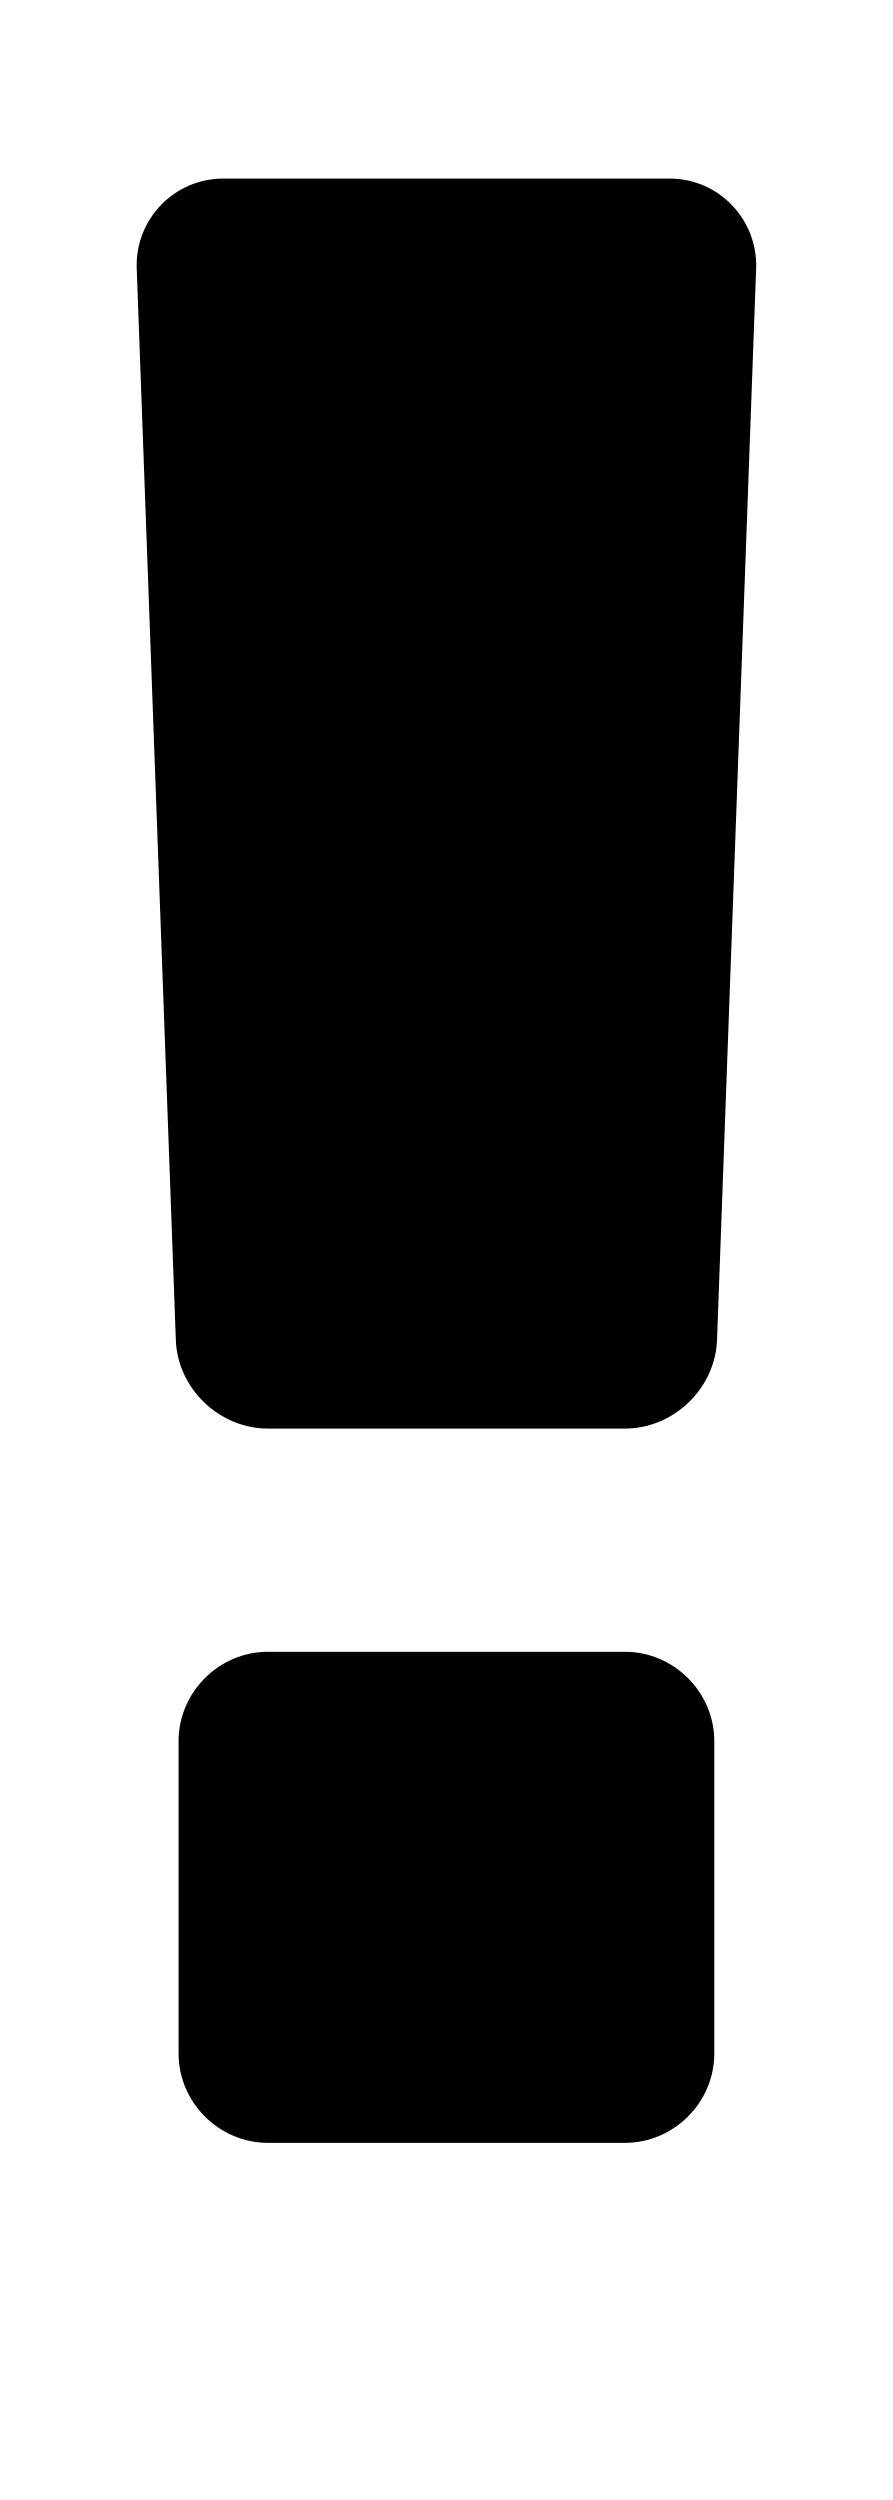
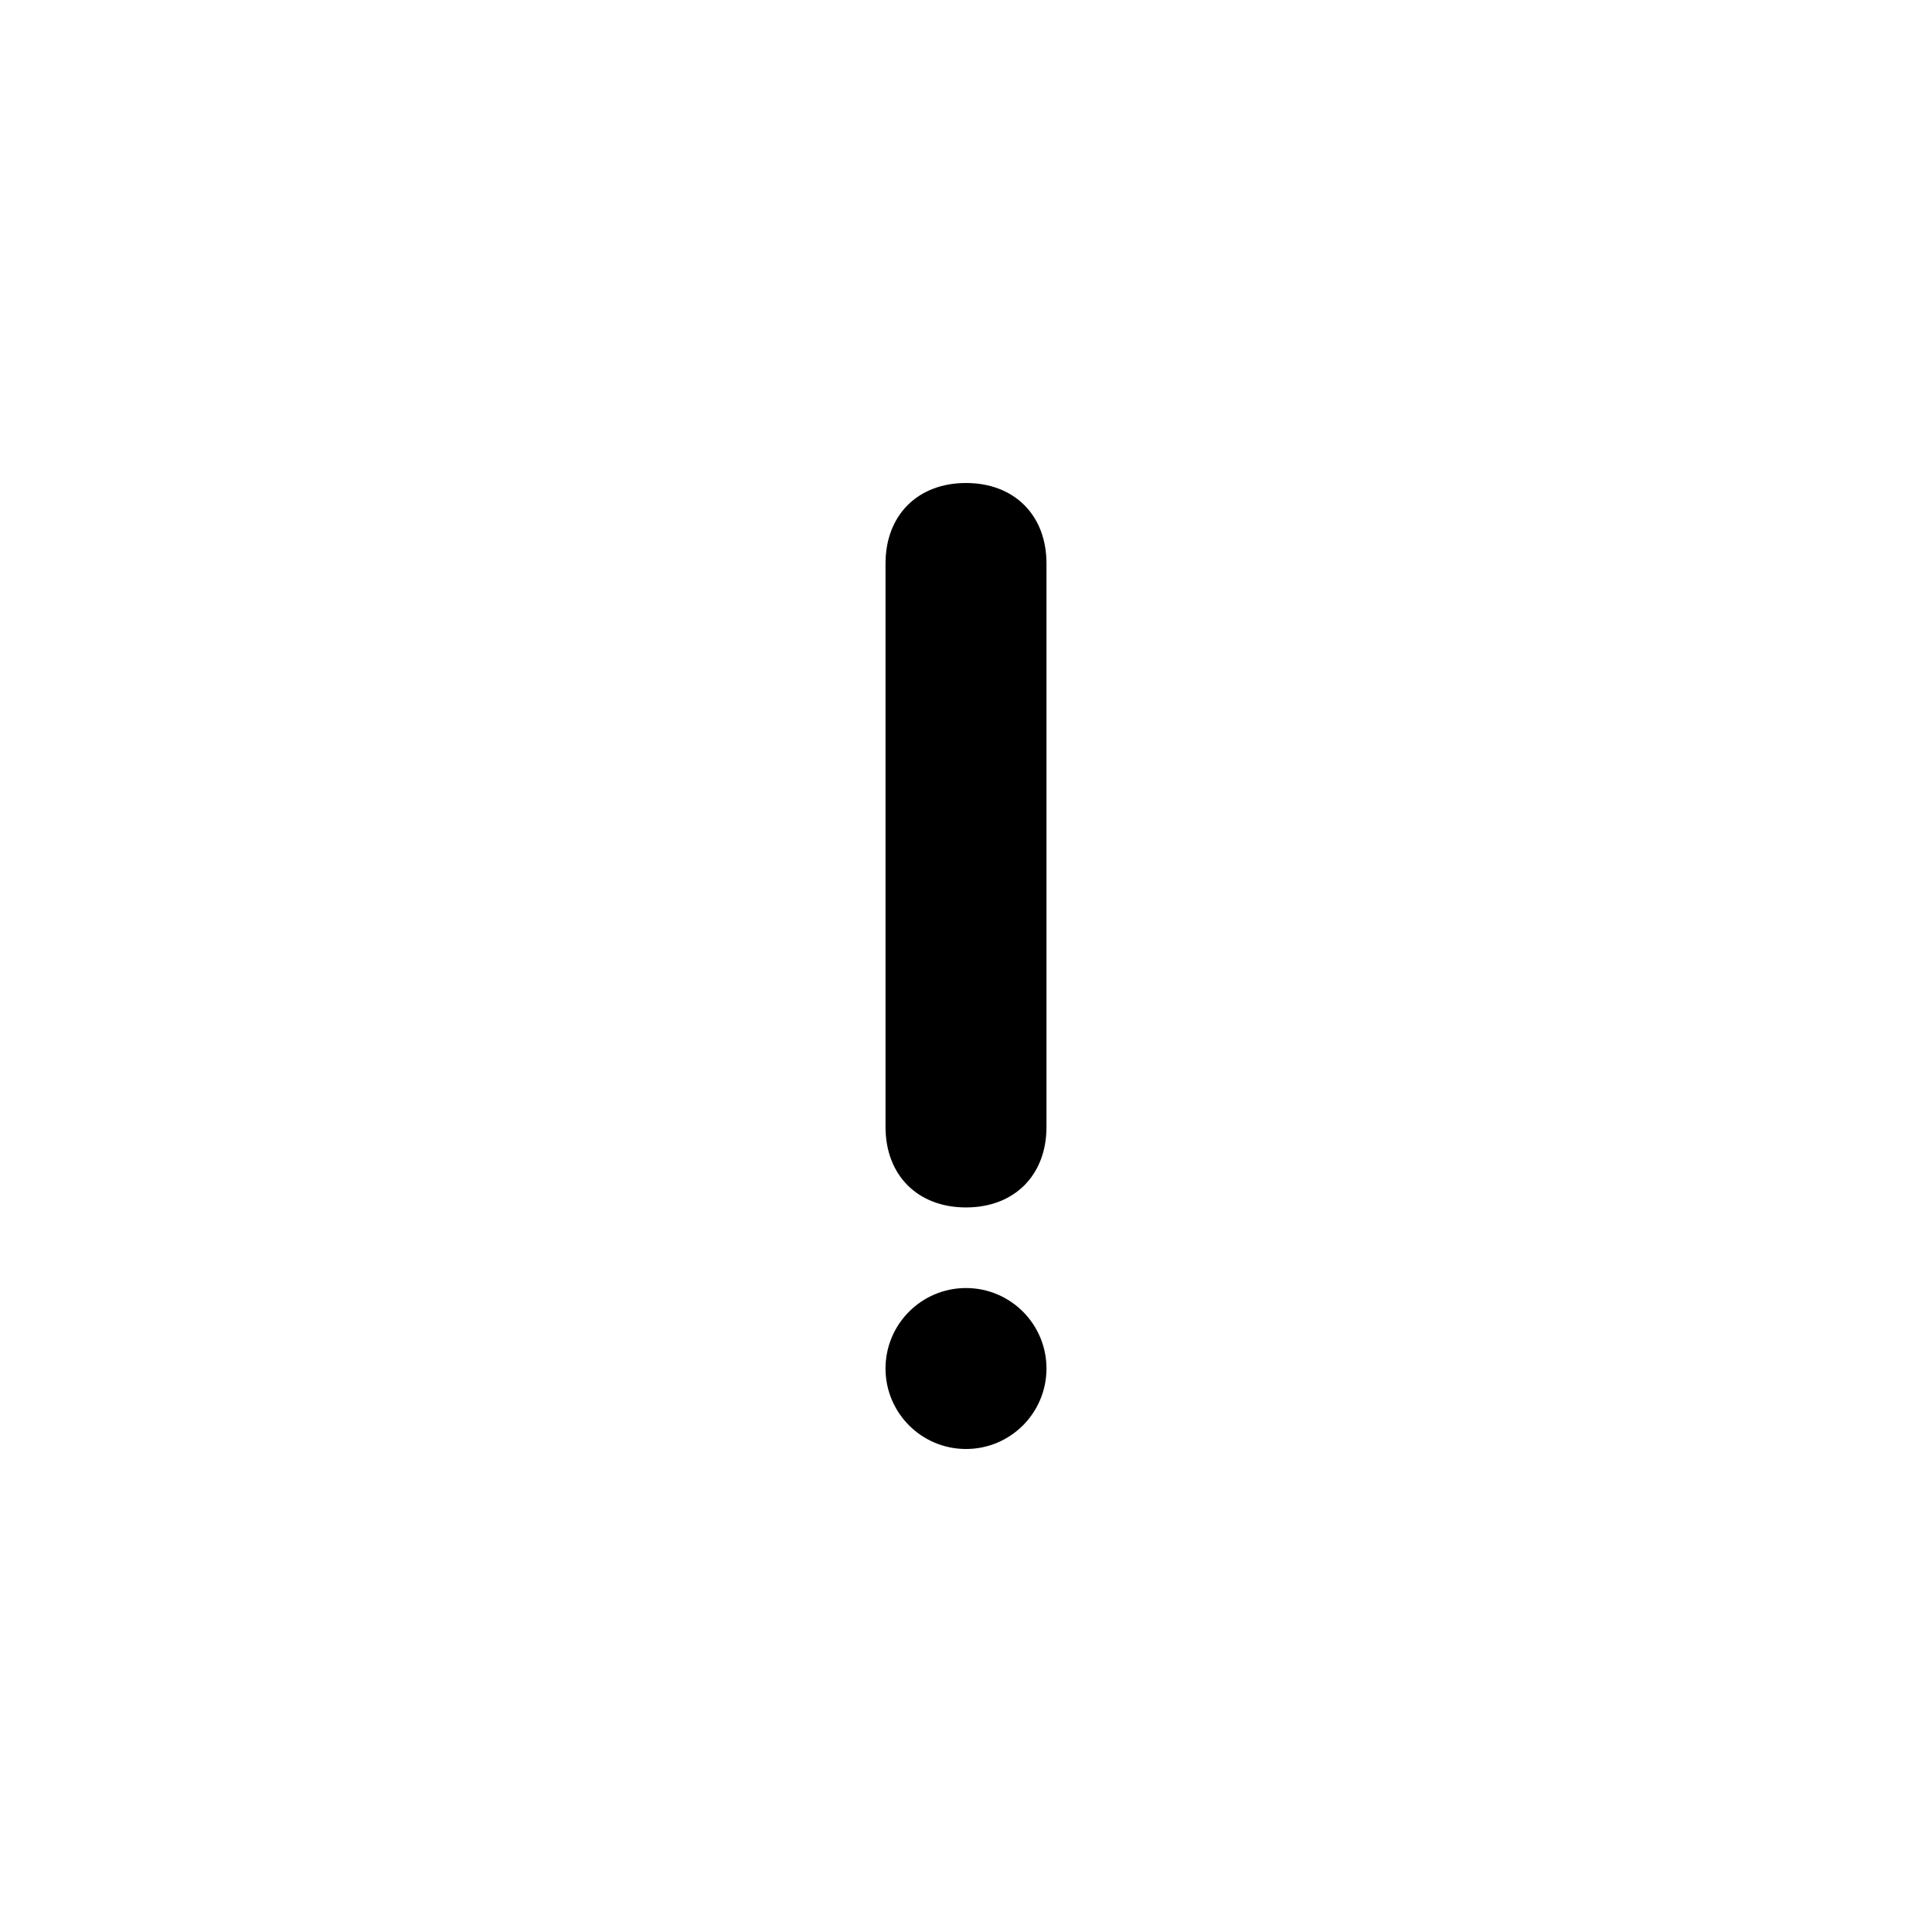
- <svg xmlns="http://www.w3.org/2000/svg" version="1.1" width="10" height="28" viewBox="0 0 10 28">
-   <path d="M8 19.5v3.5c0 0.547-0.453 1-1 1h-4c-0.547 0-1-0.453-1-1v-3.5c0-0.547 0.453-1 1-1h4c0.547 0 1 0.453 1 1zM8.469 3l-0.438 12c-0.016 0.547-0.484 1-1.031 1h-4c-0.547 0-1.016-0.453-1.031-1l-0.438-12c-0.016-0.547 0.422-1 0.969-1h5c0.547 0 0.984 0.453 0.969 1z" />
+ <svg xmlns="http://www.w3.org/2000/svg" version="1.1" width="32" height="32" viewBox="0 0 32 32">
+   <path d="M17.333 22.667c0 0.736-0.597 1.333-1.333 1.333s-1.333-0.597-1.333-1.333c0-0.736 0.597-1.333 1.333-1.333s1.333 0.597 1.333 1.333z" />
+   <path d="M16 8v0c0.8 0 1.333 0.533 1.333 1.333v9.333c0 0.8-0.533 1.333-1.333 1.333v0c-0.8 0-1.333-0.533-1.333-1.333v-9.333c0-0.8 0.533-1.333 1.333-1.333z" />
</svg>
